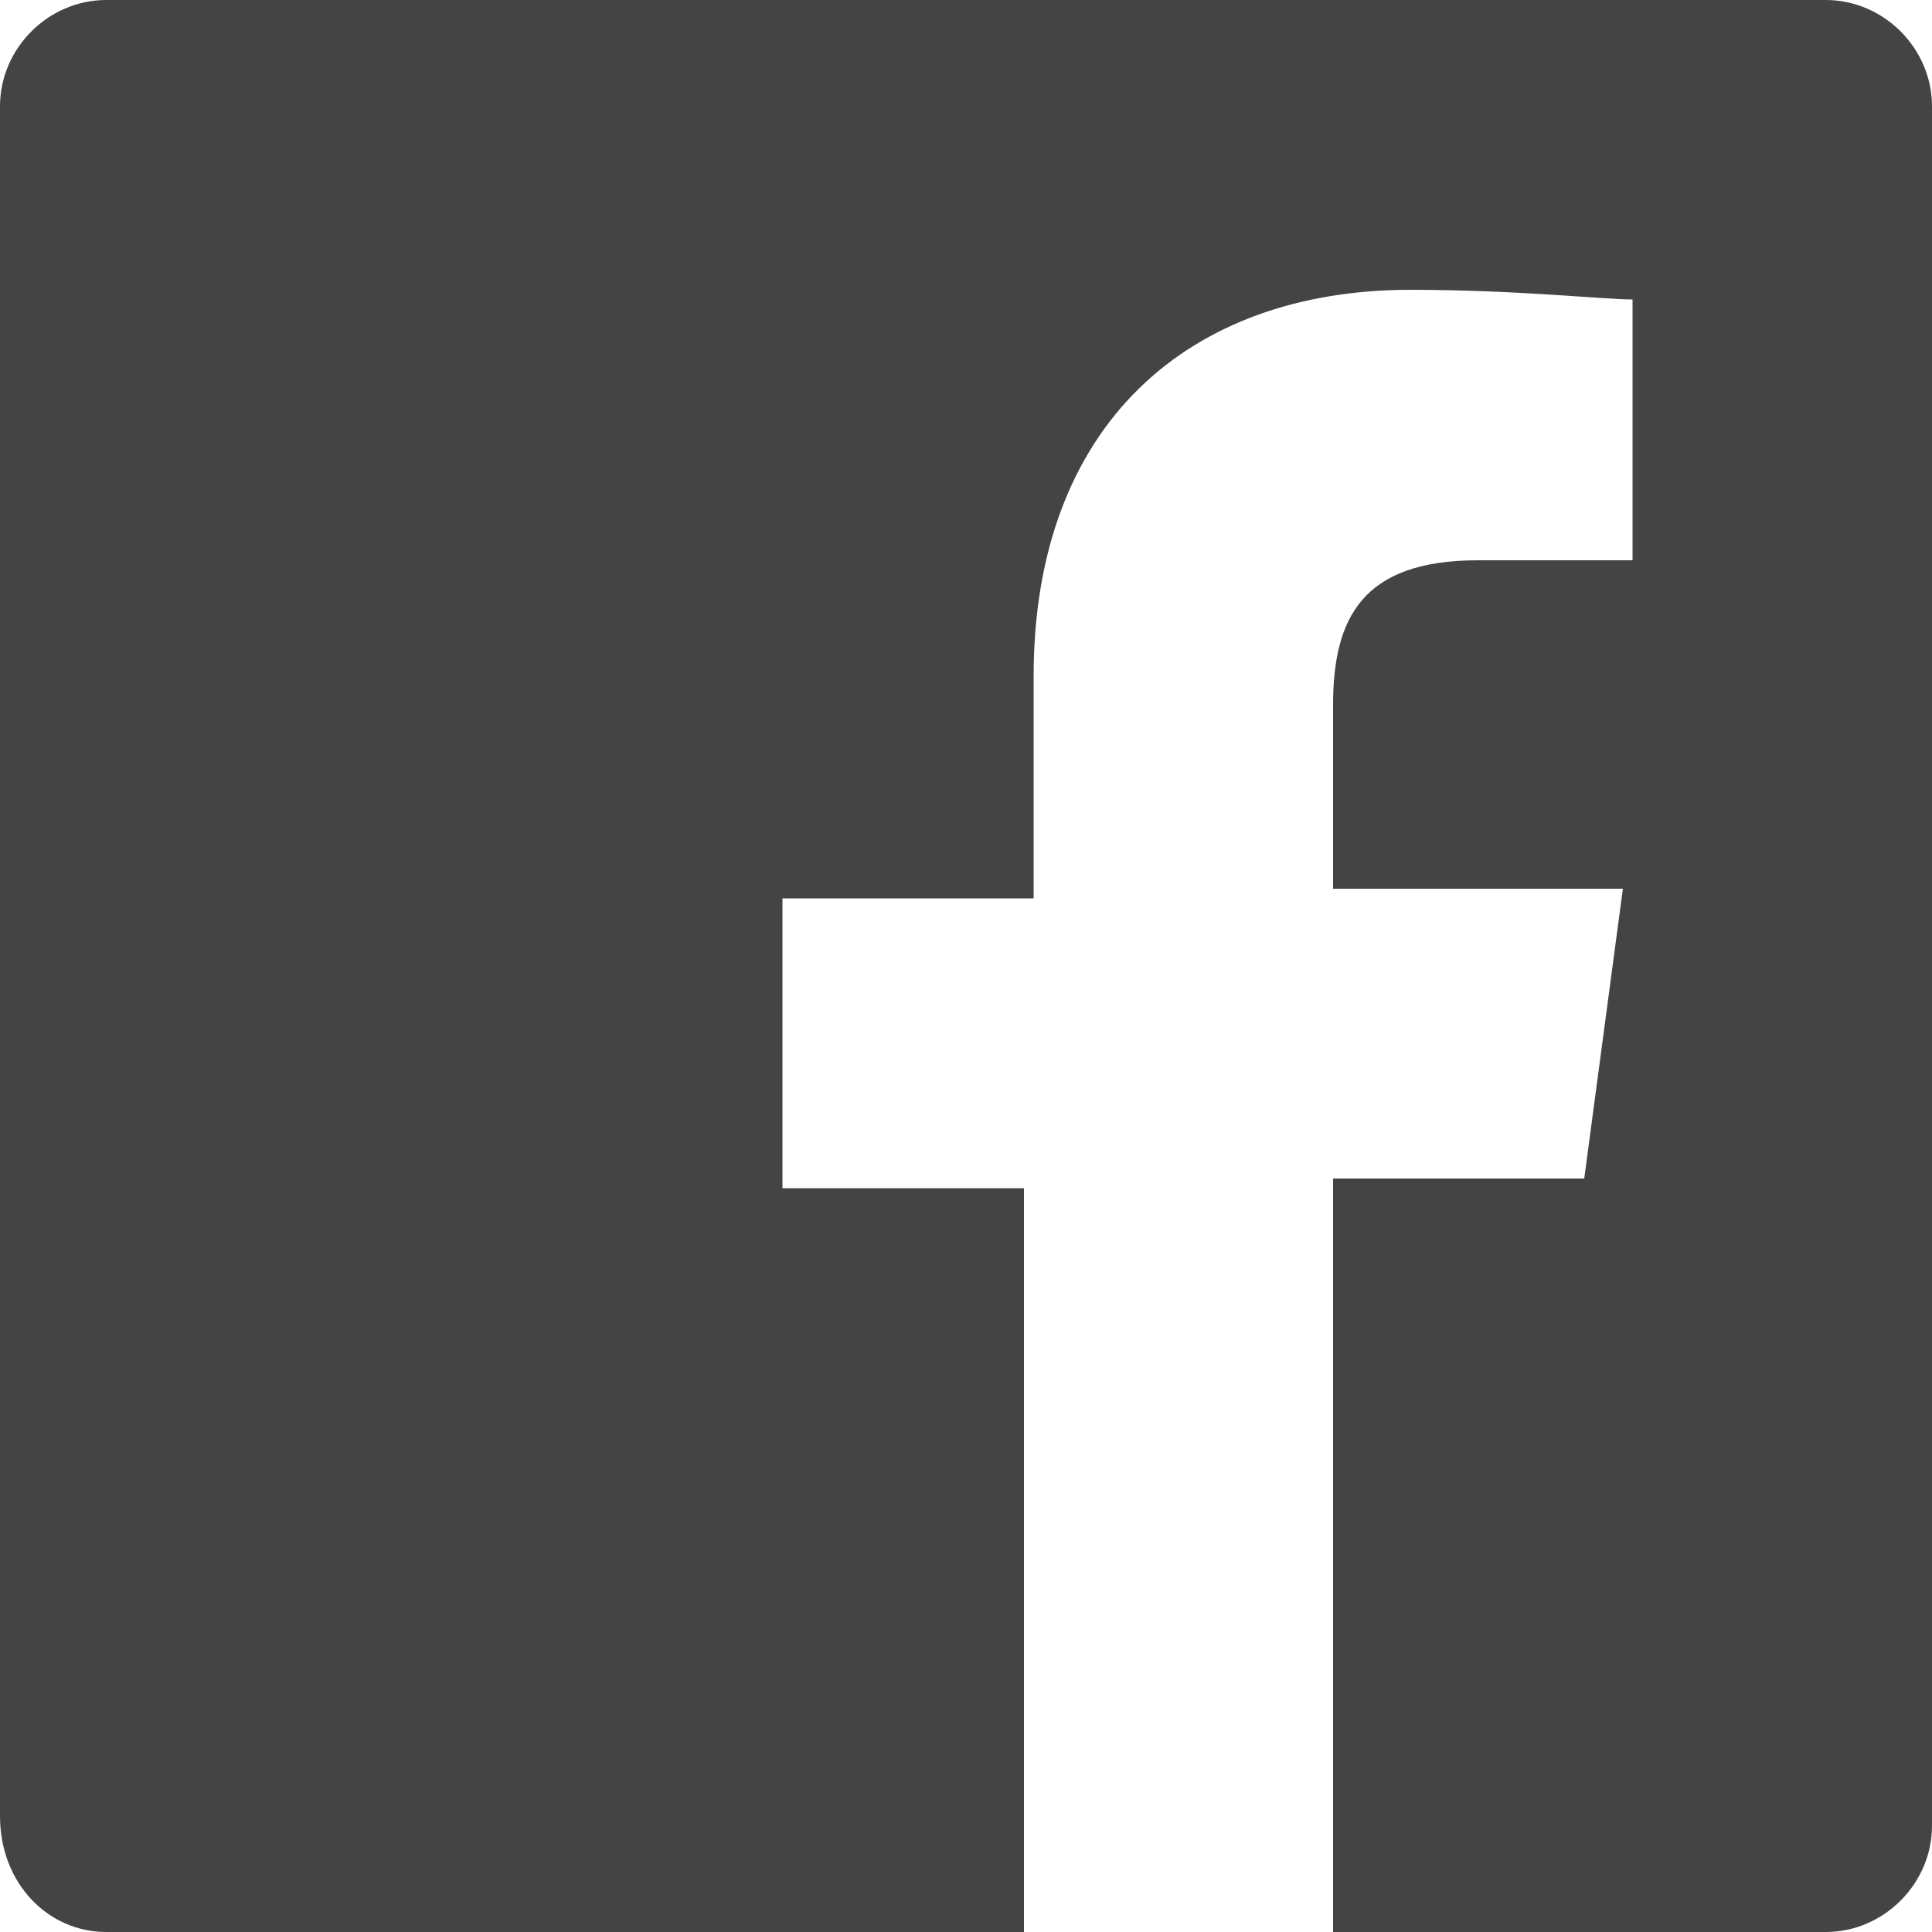
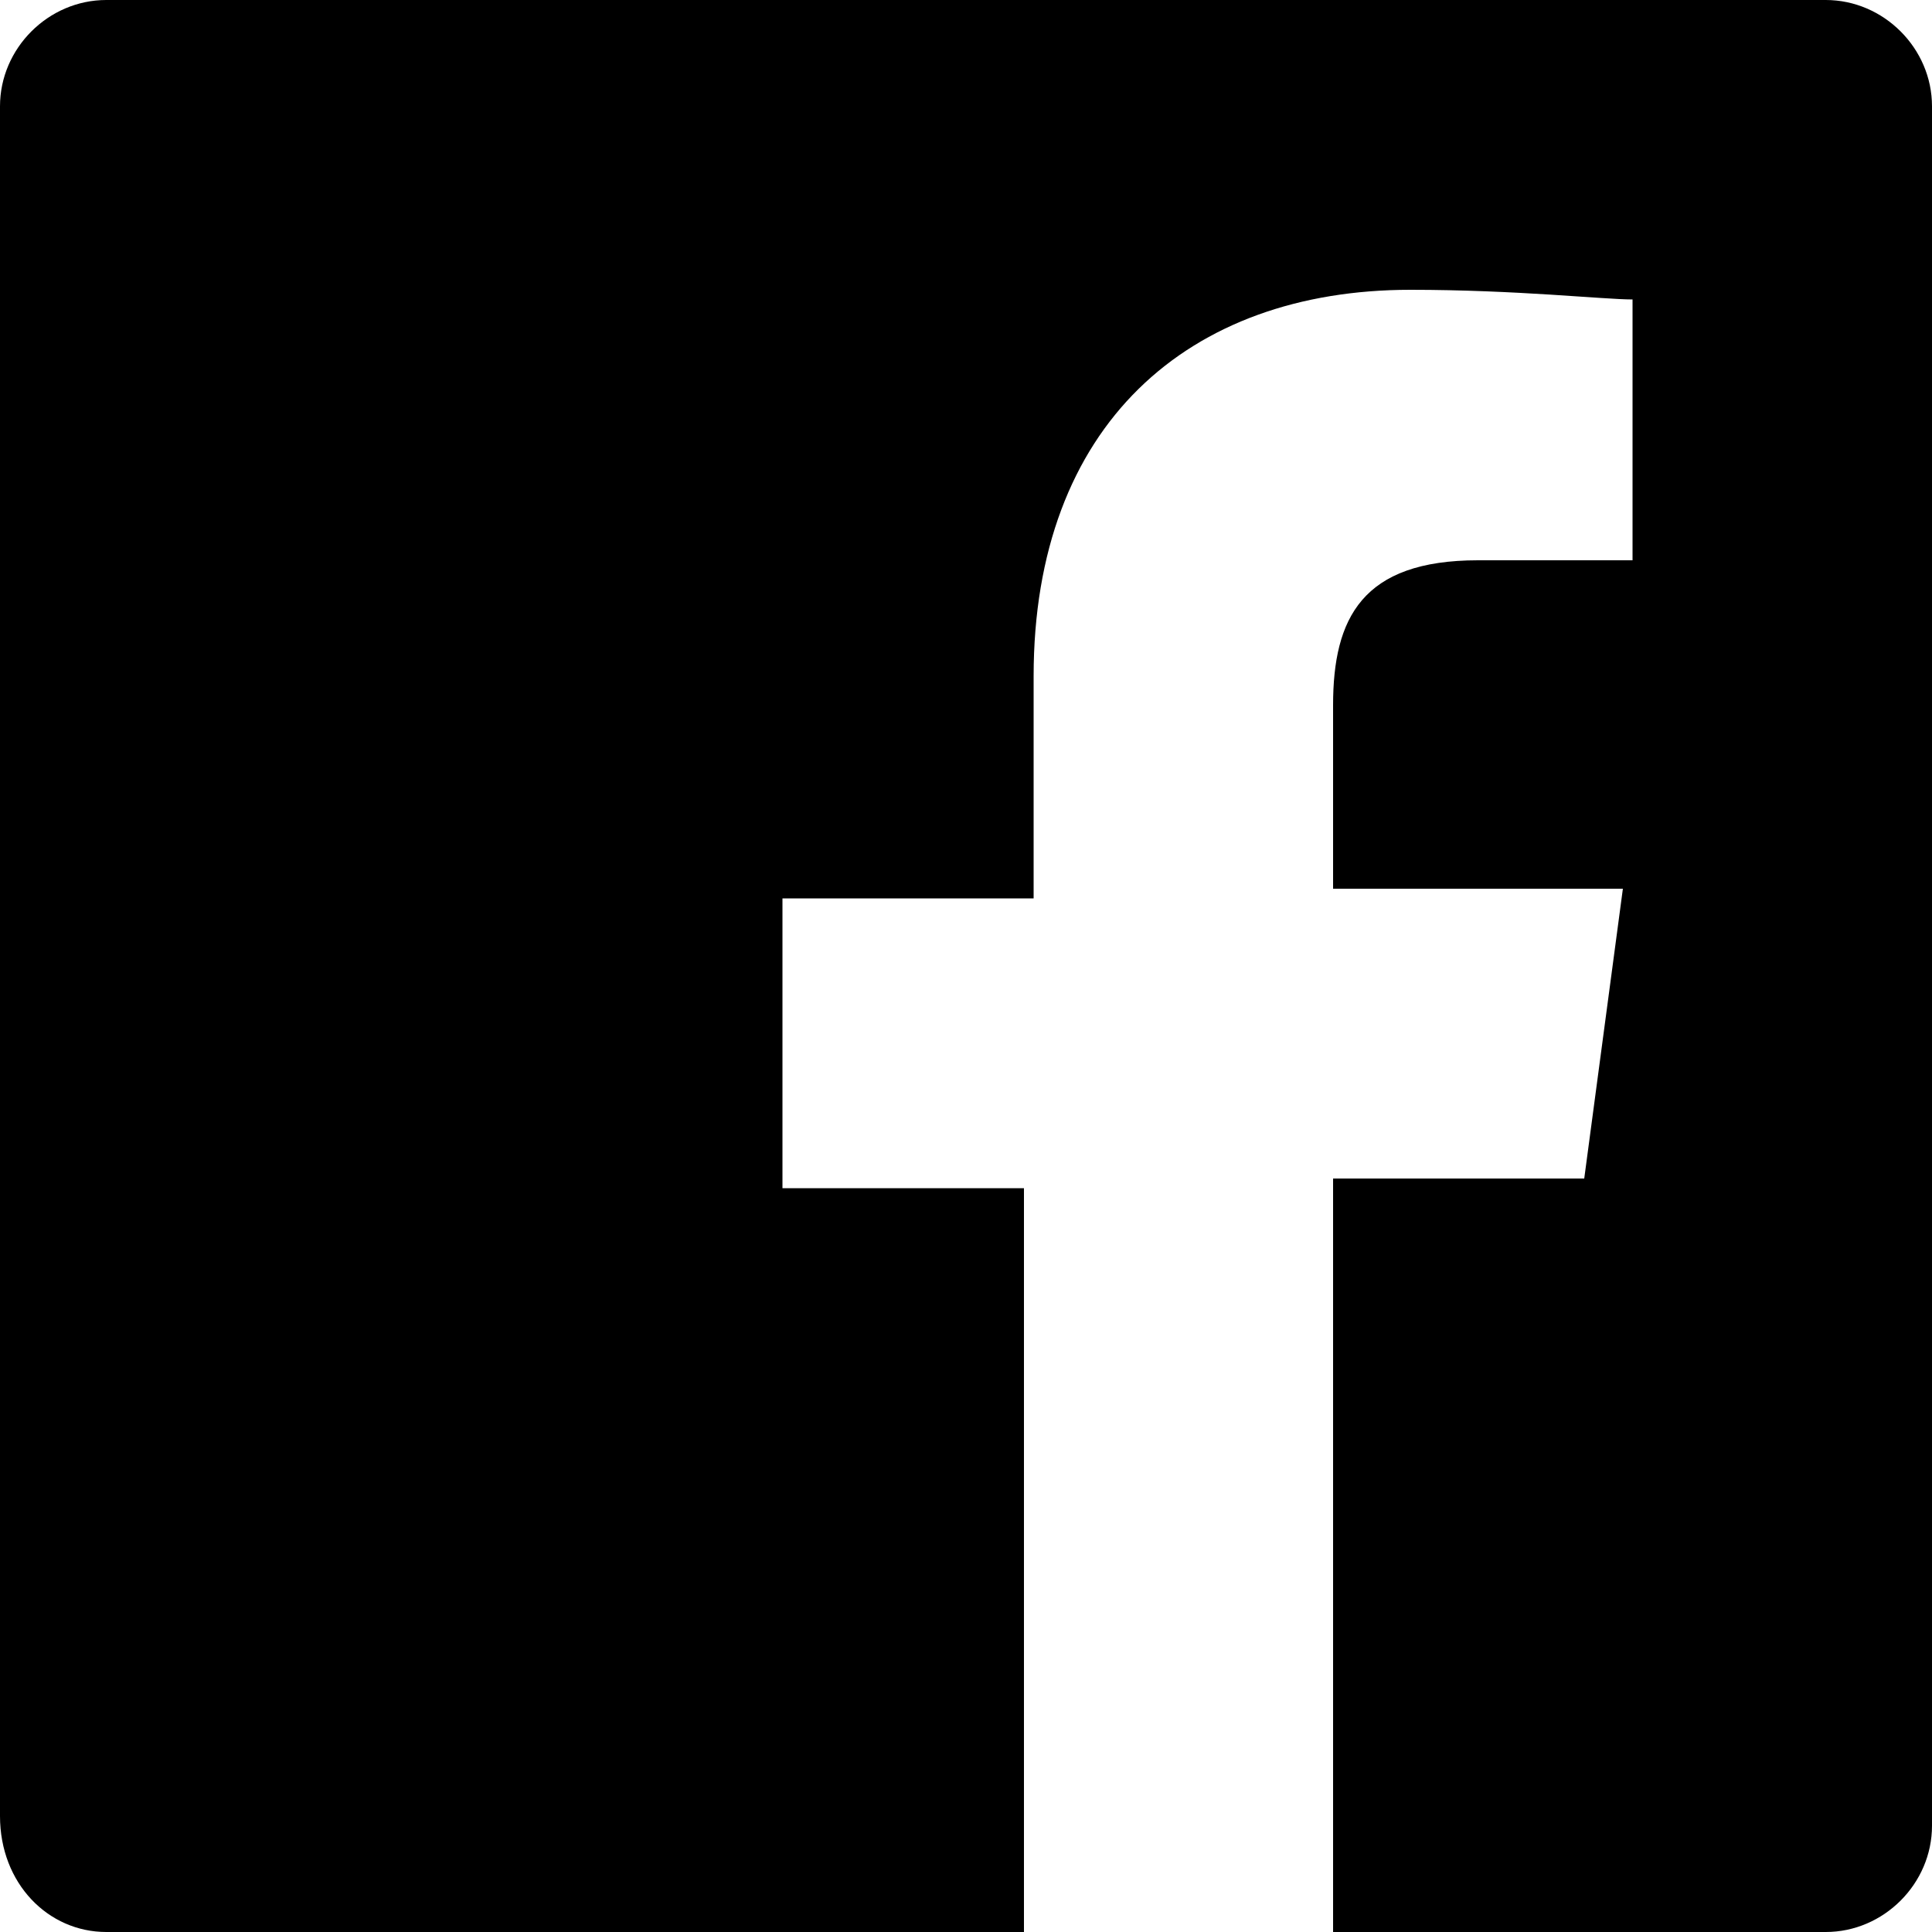
<svg xmlns="http://www.w3.org/2000/svg" version="1.1" id="Ebene_1" x="0px" y="0px" viewBox="0 0 20 20" enable-background="new 0 0 20 20" xml:space="preserve">
-   <path fill="#444444" d="M18.9,0H1.1C0.5,0,0,0.5,0,1.1v17.7C0,19.5,0.5,20,1.1,20h9.5v-7.7H8.1v-3h2.6V7c0-2.6,1.6-4,3.9-4  c1.1,0,2,0.1,2.3,0.1v2.7l-1.6,0c-1.2,0-1.5,0.6-1.5,1.5v1.9h3l-0.4,3h-2.6V20h5.1c0.6,0,1.1-0.5,1.1-1.1V1.1C20,0.5,19.5,0,18.9,0  L18.9,0z" />
+   <path d="M18.9,0H1.1C0.5,0,0,0.5,0,1.1v17.7C0,19.5,0.5,20,1.1,20h9.5v-7.7H8.1v-3h2.6V7c0-2.6,1.6-4,3.9-4  c1.1,0,2,0.1,2.3,0.1v2.7l-1.6,0c-1.2,0-1.5,0.6-1.5,1.5v1.9h3l-0.4,3h-2.6V20h5.1c0.6,0,1.1-0.5,1.1-1.1V1.1C20,0.5,19.5,0,18.9,0  L18.9,0z" />
</svg>
